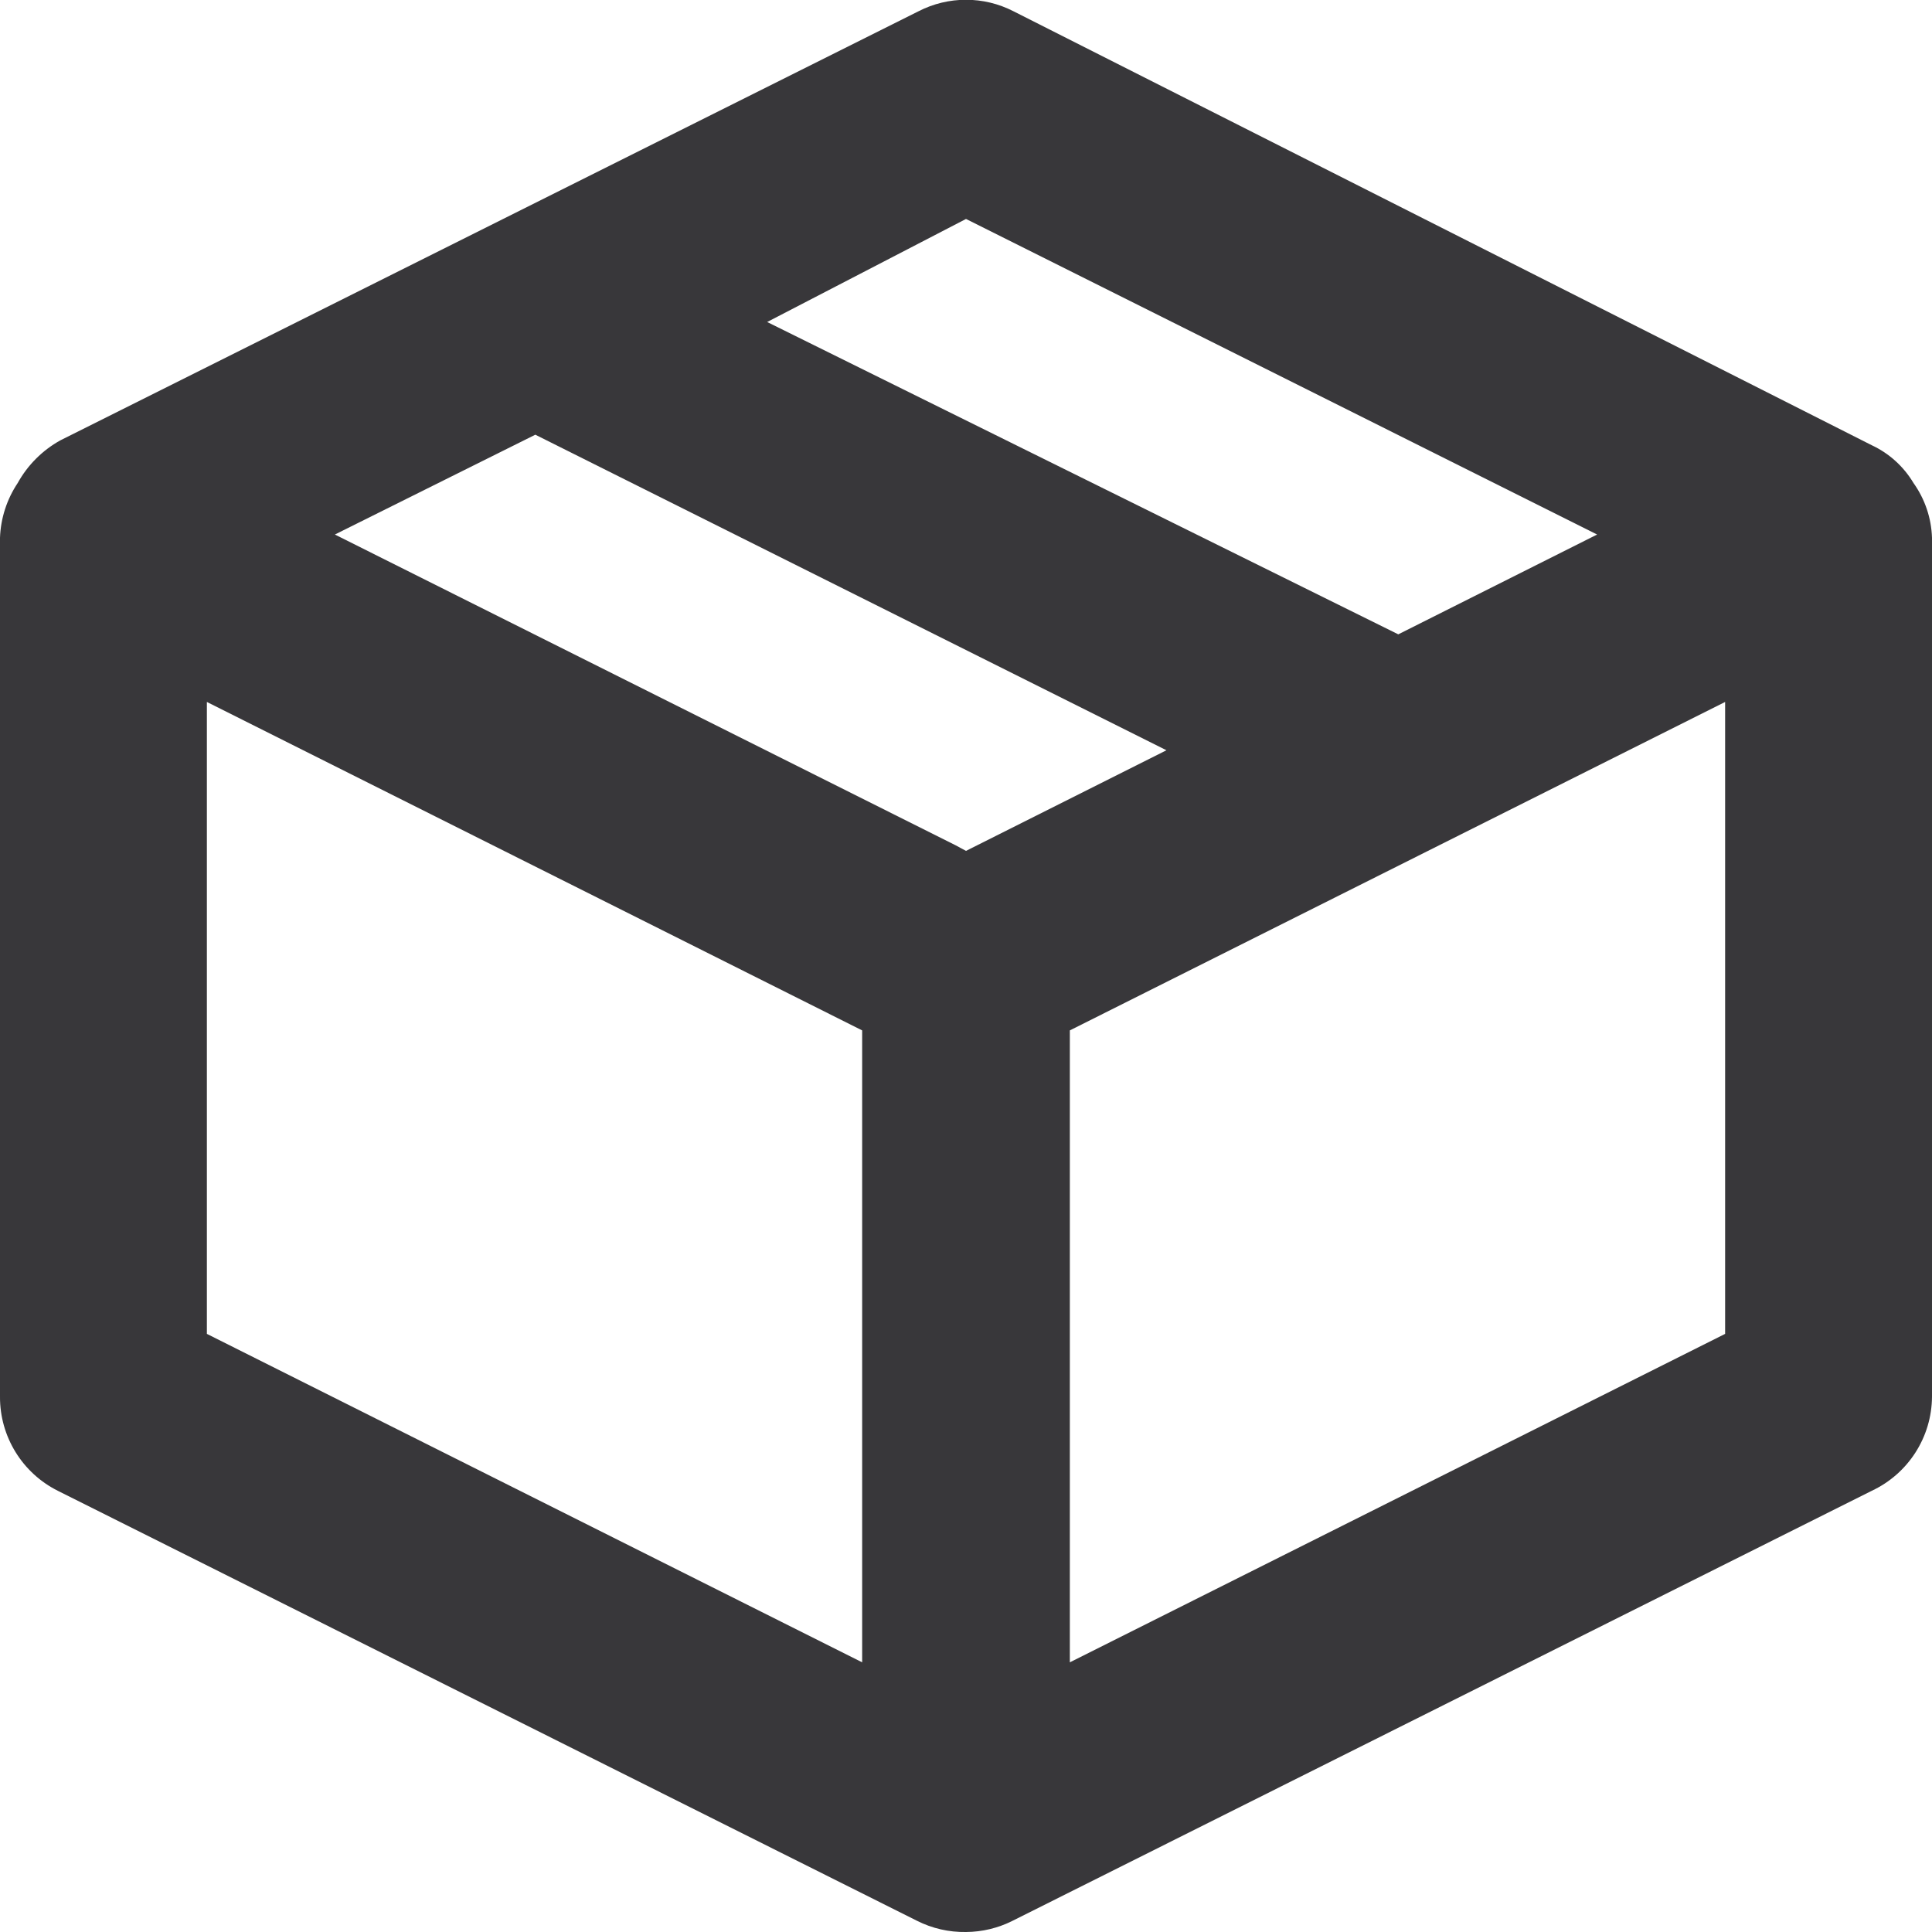
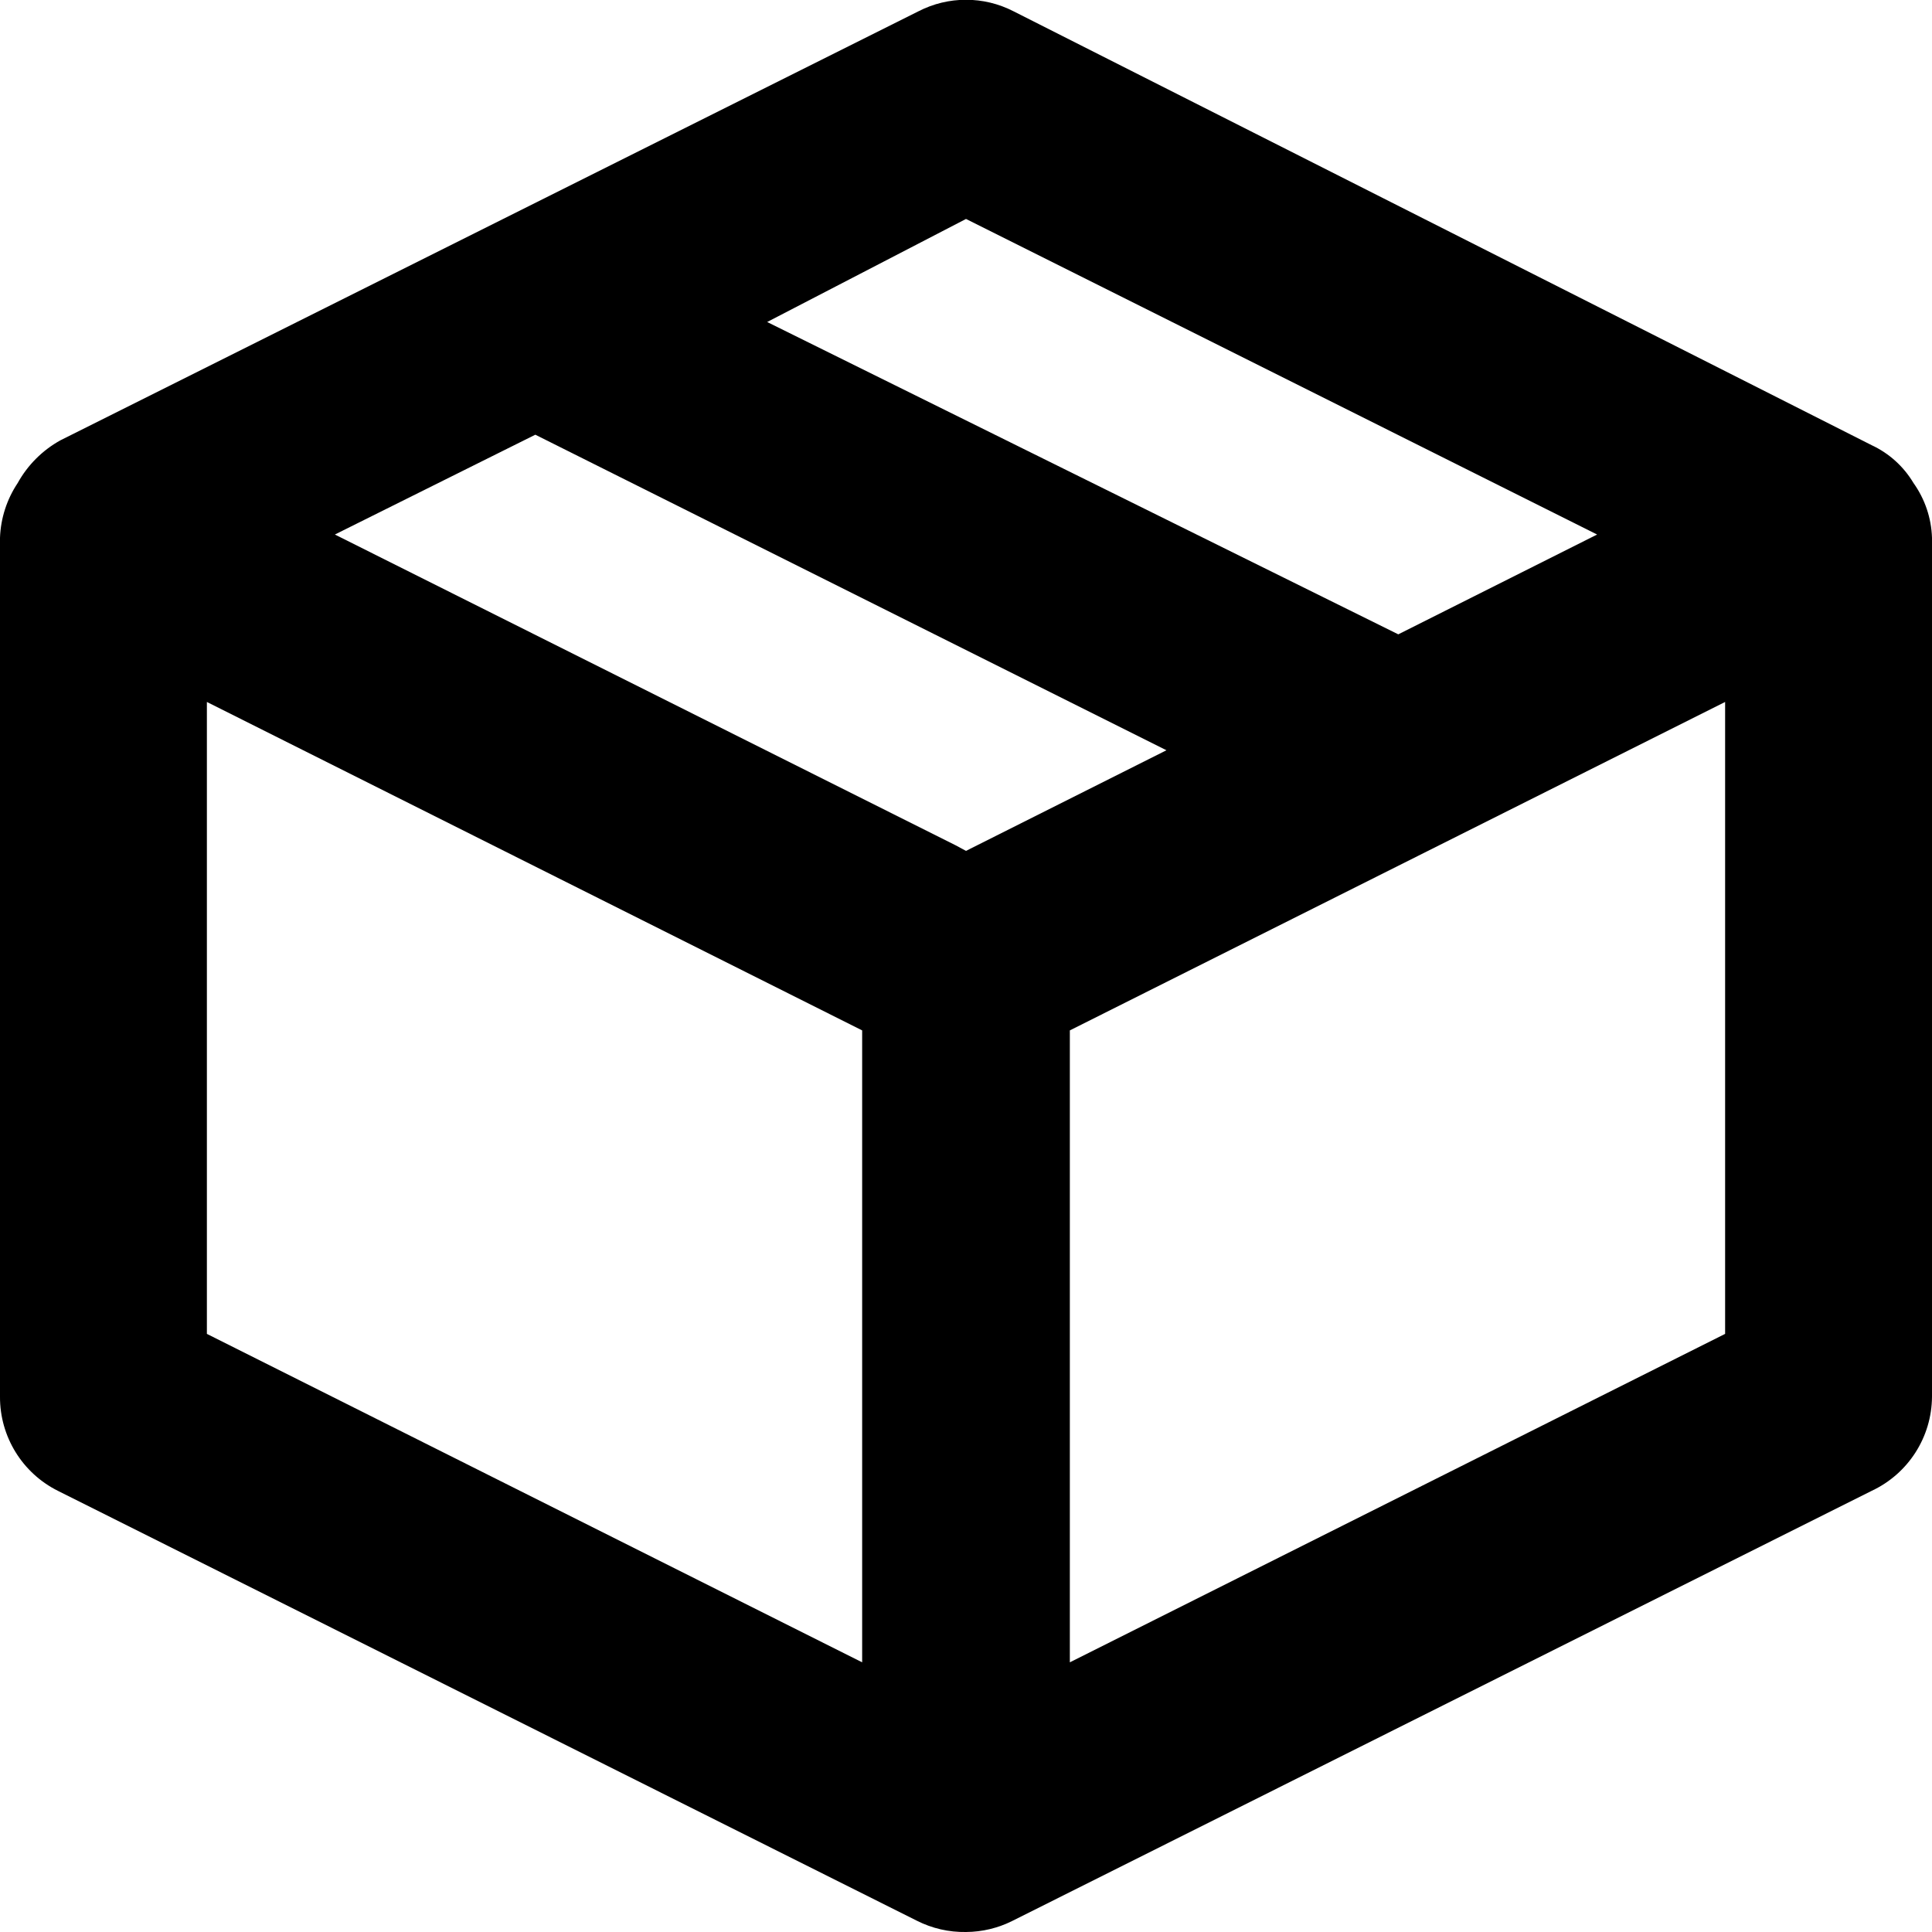
<svg xmlns="http://www.w3.org/2000/svg" viewBox="0 0 24 24">
-   <defs>
-     <style>.cls-1{fill:#38373a;}</style>
-   </defs>
+   <defs />
  <g id="Layer_2" data-name="Layer 2">
    <g id="_24px" data-name="24px">
      <path id="Donation_Box" data-name="Donation Box" class="cls-1" d="M23.77,6a1.19,1.19,0,0,0-.52-.47L12.59.14a1.29,1.29,0,0,0-1.18,0L.75,5.47A1.36,1.36,0,0,0,.22,6,1.31,1.31,0,0,0,0,6.68V17.35a1.3,1.3,0,0,0,.72,1.17l10.67,5.34A1.3,1.3,0,0,0,12,24H12a1.3,1.3,0,0,0,.58-.14l10.67-5.34h0A1.3,1.3,0,0,0,24,17.35V6.68A1.24,1.24,0,0,0,23.77,6ZM12,10.57l-.13-.07L4.16,6.64,6.65,5.4l7.84,3.92Zm0-7.85,7.84,3.92L17.37,7.88,9.53,4ZM10.71,20.65,2.57,16.57V8.72l8.14,4.08Zm10.72-4.08-8.14,4.08V12.8l8.14-4.08Z" />
    </g>
  </g>
</svg>
